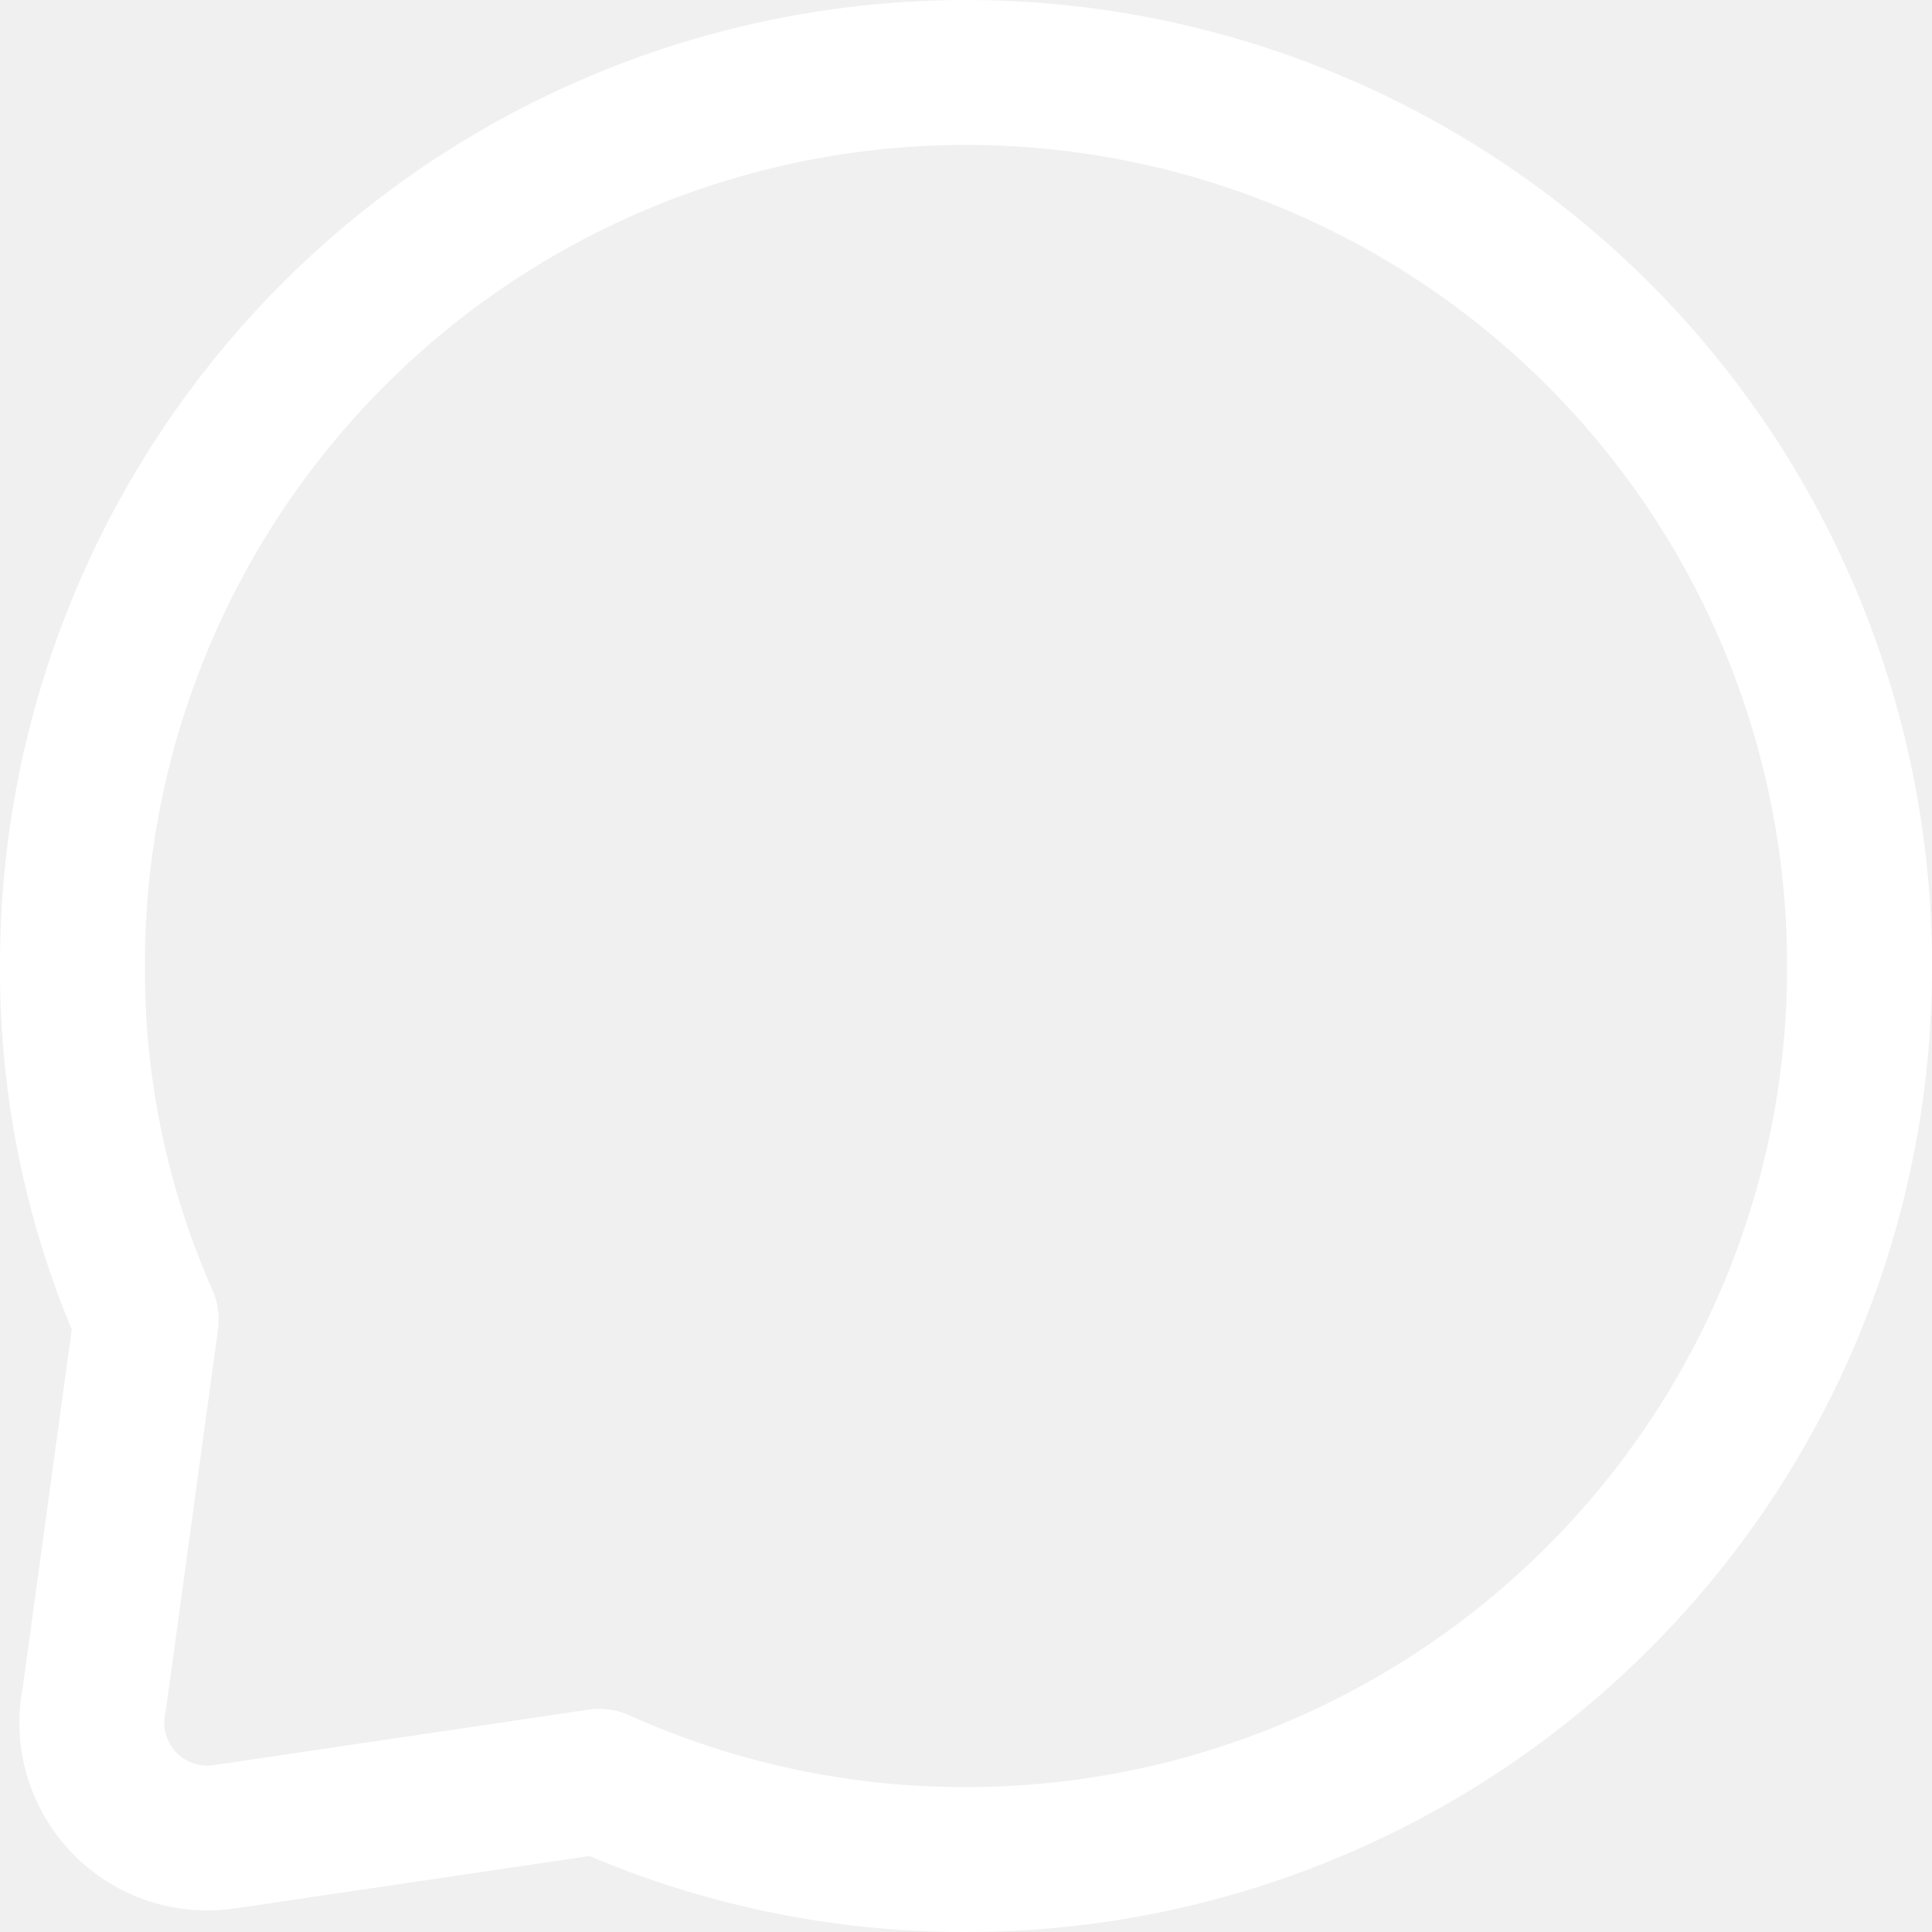
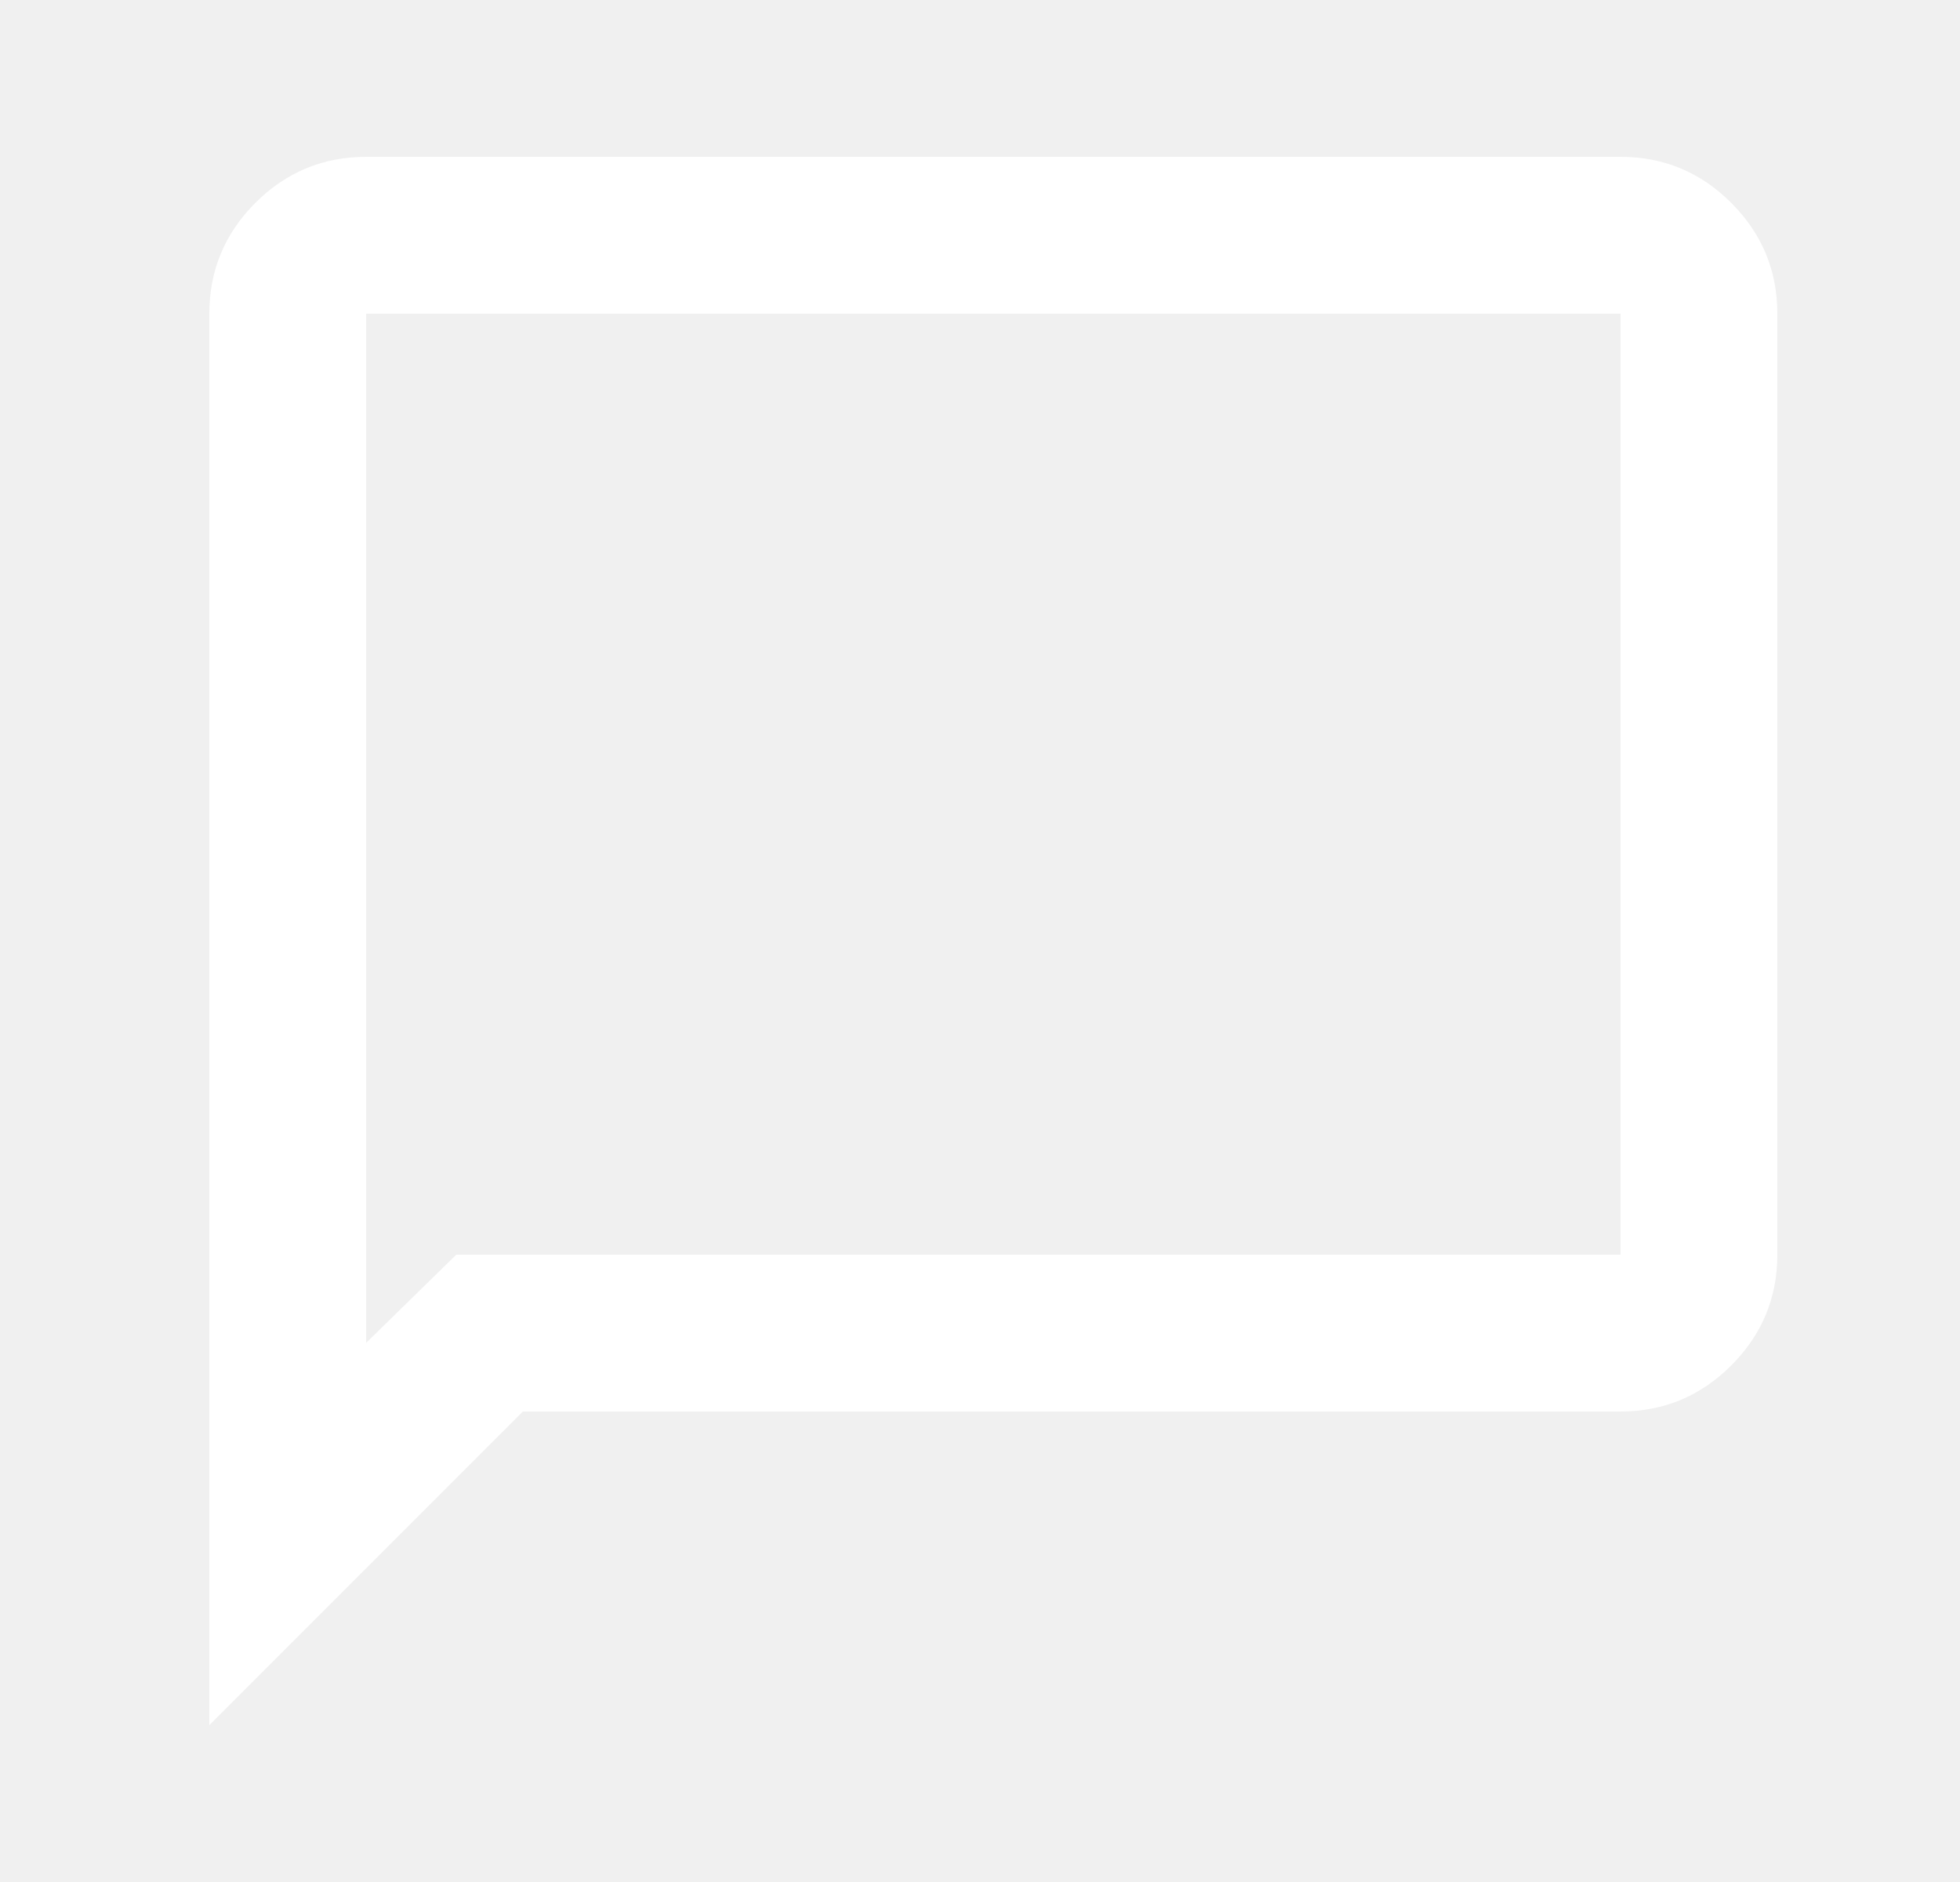
- <svg xmlns="http://www.w3.org/2000/svg" width="20" height="20" viewBox="0 0 20 20" fill="none">
-   <path d="M19.25 10C19.252 11.214 19.014 12.417 18.55 13.54C18.085 14.662 17.404 15.682 16.545 16.54C15.686 17.399 14.665 18.081 13.542 18.546C12.419 19.011 11.216 19.25 10 19.25C8.692 19.253 7.398 18.977 6.205 18.44L2.338 19.012C2.146 19.043 1.949 19.027 1.765 18.965C1.58 18.903 1.414 18.797 1.28 18.657C1.146 18.515 1.048 18.344 0.995 18.157C0.942 17.97 0.936 17.772 0.977 17.582L1.514 13.659C1.004 12.507 0.744 11.26 0.75 10C0.748 8.786 0.986 7.583 1.451 6.46C1.915 5.338 2.596 4.318 3.455 3.46C4.314 2.6 5.335 1.919 6.458 1.454C7.581 0.989 8.785 0.75 10 0.75C12.455 0.75 14.809 1.725 16.545 3.46C17.404 4.319 18.085 5.338 18.549 6.461C19.013 7.583 19.251 8.786 19.25 10Z" stroke="white" stroke-width="1.5" stroke-linecap="round" stroke-linejoin="round" />
+ <svg xmlns="http://www.w3.org/2000/svg" width="25" height="24" viewBox="0 0 25 24" fill="none">
+   <mask id="mask0_94_537" style="mask-type:alpha" maskUnits="userSpaceOnUse" x="0" y="0" width="25" height="24">
+     <rect x="0.67" width="24" height="24" fill="#D9D9D9" />
+   </mask>
+   <g mask="url(#mask0_94_537)">
+     <path d="M2.67 22V4C2.67 3.45 2.866 2.979 3.257 2.587C3.649 2.196 4.12 2 4.67 2H20.67C21.22 2 21.691 2.196 22.082 2.587C22.474 2.979 22.67 3.45 22.67 4V16C22.67 16.55 22.474 17.021 22.082 17.413C21.691 17.804 21.22 18 20.67 18H6.67L2.67 22ZM5.82 16H20.67V4H4.67V17.125L5.82 16Z" fill="white" />
+   </g>
</svg>
